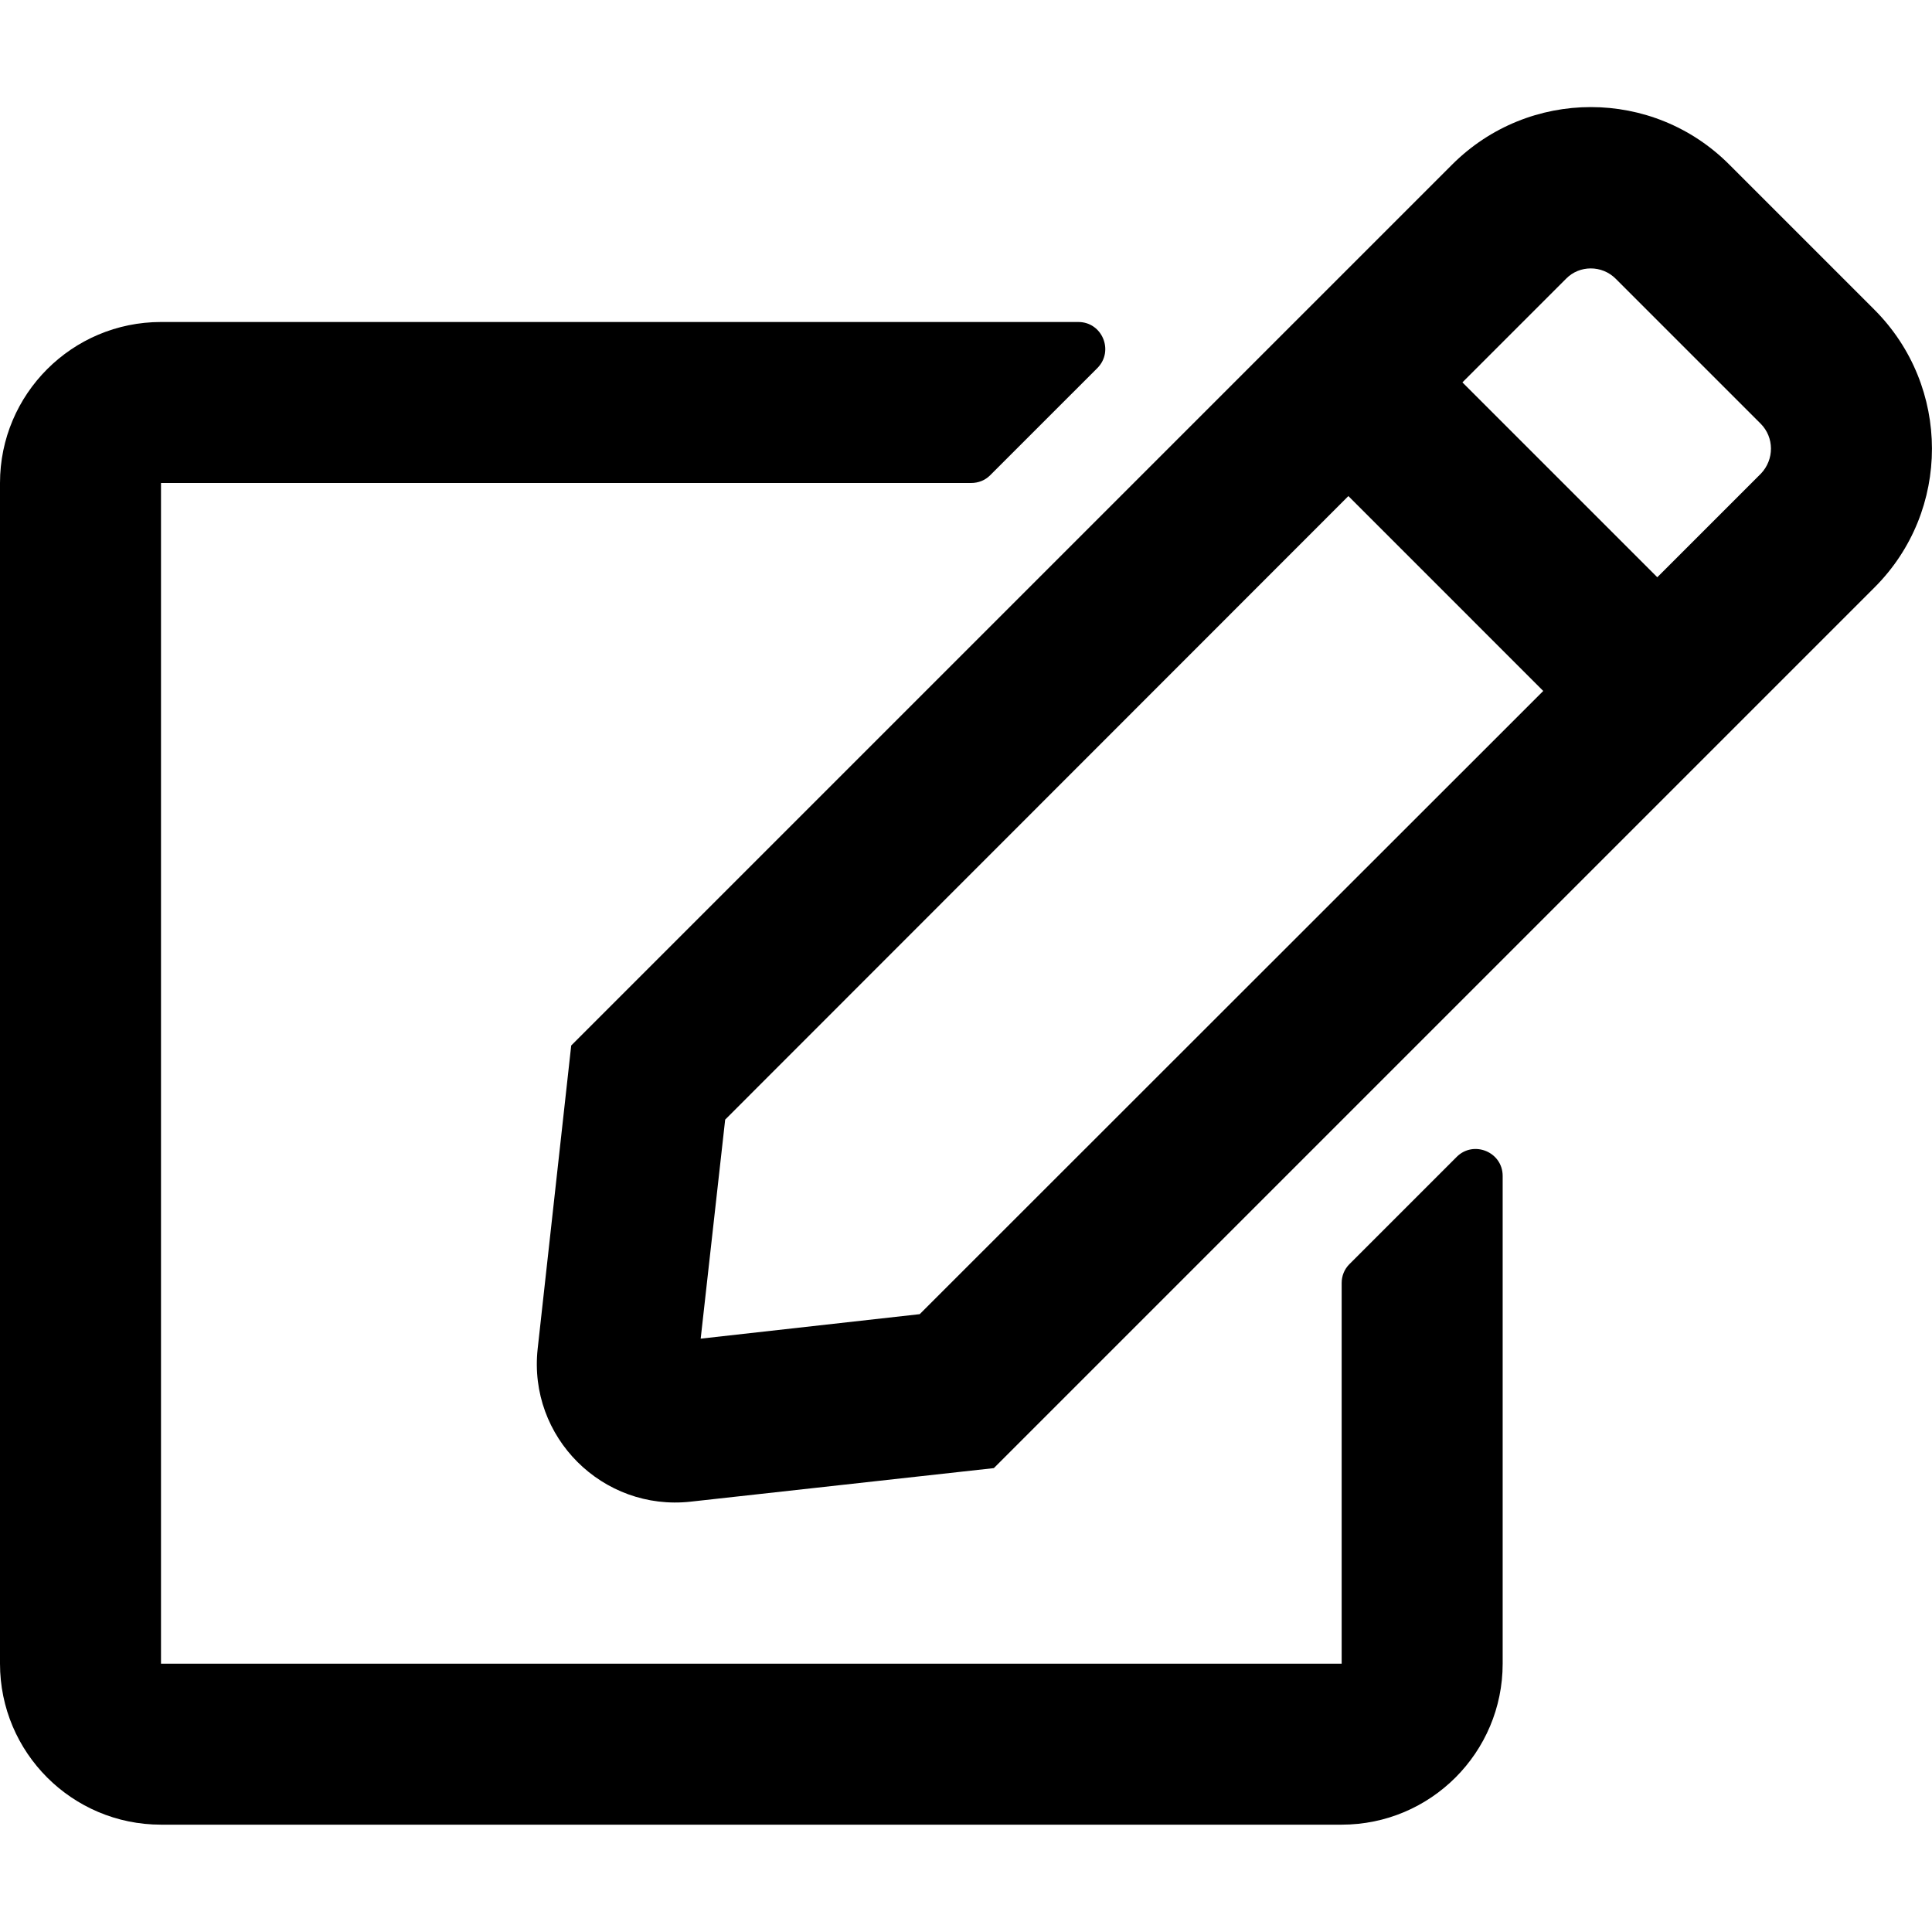
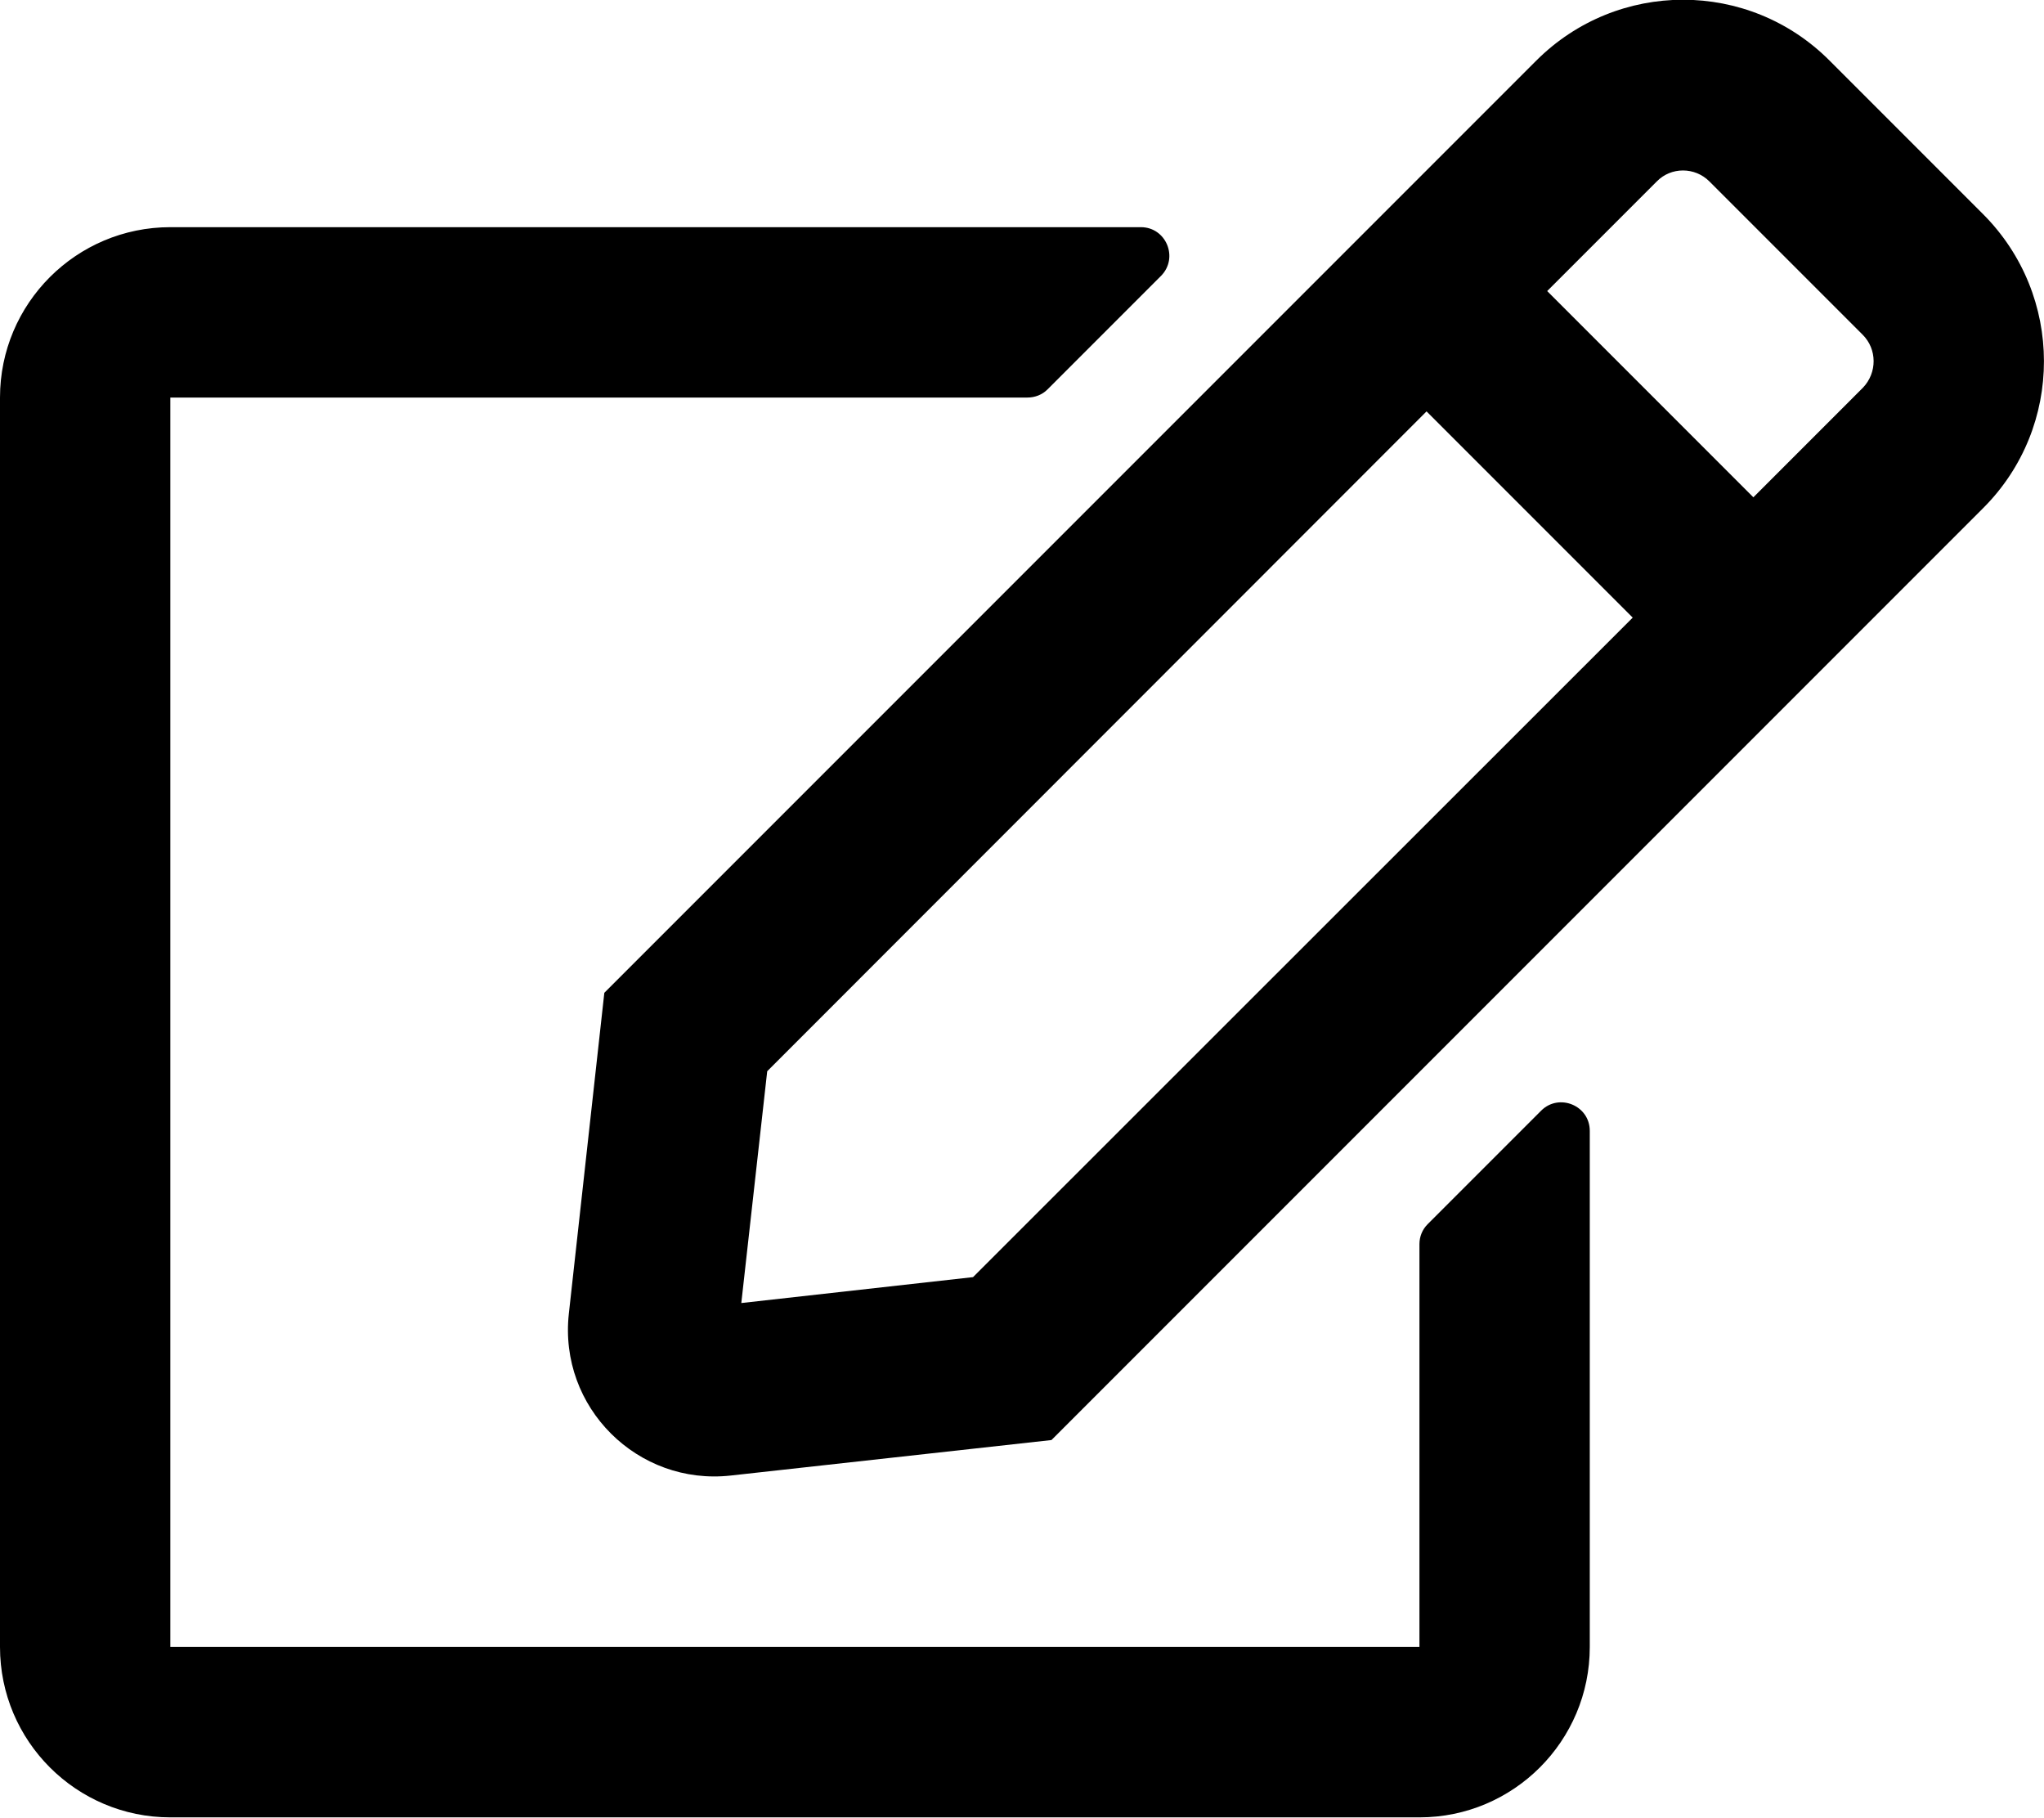
- <svg xmlns="http://www.w3.org/2000/svg" width="22px" height="22px" viewBox="0 0 576 512">
+ <svg xmlns="http://www.w3.org/2000/svg" viewBox="0 0 576 512">
  <path fill="currentColor" d="M402.3 344.9l32-32c5-5 13.7-1.5 13.7 5.7V464c0 26.5-21.5 48-48 48H48c-26.5 0-48-21.5-48-48V112c0-26.5 21.5-48 48-48h273.5c7.1 0 10.7 8.6 5.7 13.7l-32 32c-1.5 1.5-3.5 2.3-5.7 2.3H48v352h352V350.5c0-2.1.8-4.1 2.3-5.6zm156.6-201.8L296.3 405.7l-90.4 10c-26.2 2.9-48.5-19.2-45.6-45.6l10-90.4L432.9 17.1c22.9-22.9 59.9-22.9 82.7 0l43.2 43.2c22.9 22.9 22.9 60 .1 82.8zM460.1 174L402 115.9 216.2 301.8l-7.3 65.3 65.3-7.3L460.1 174zm64.8-79.7l-43.2-43.2c-4.1-4.1-10.8-4.1-14.8 0L436 82l58.1 58.1 30.9-30.9c4-4.2 4-10.8-.1-14.9z" />
</svg>
